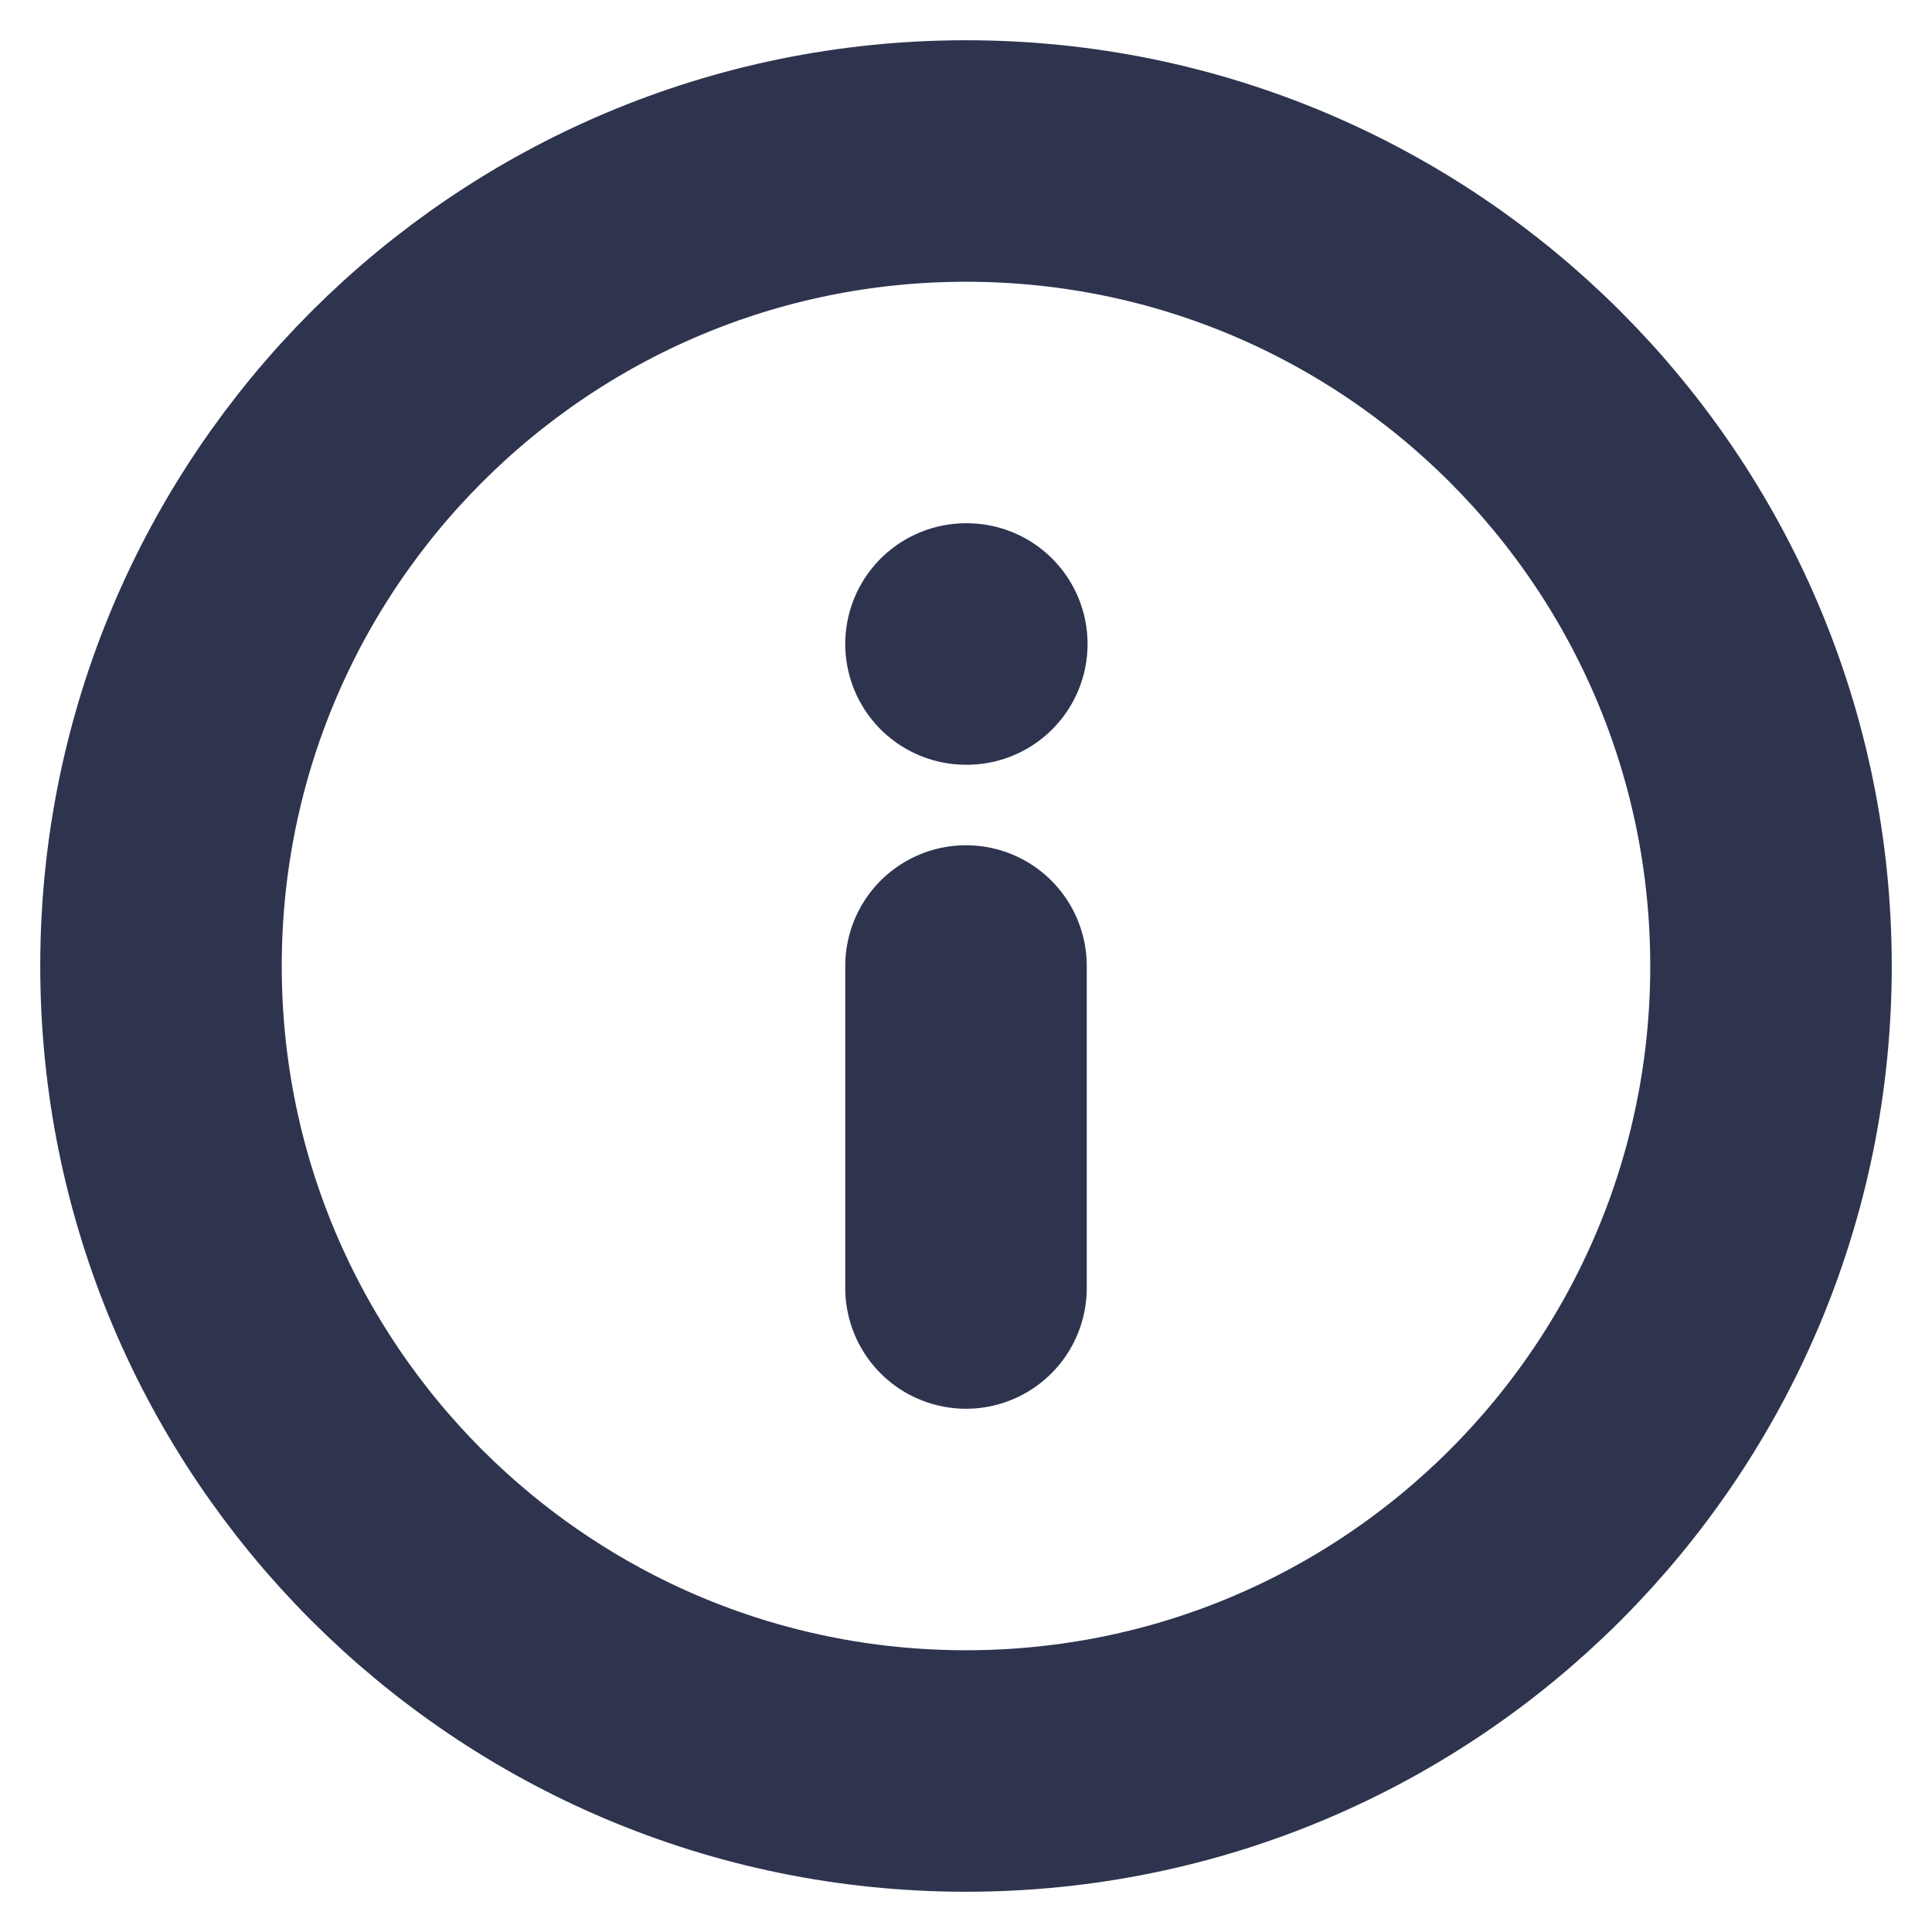
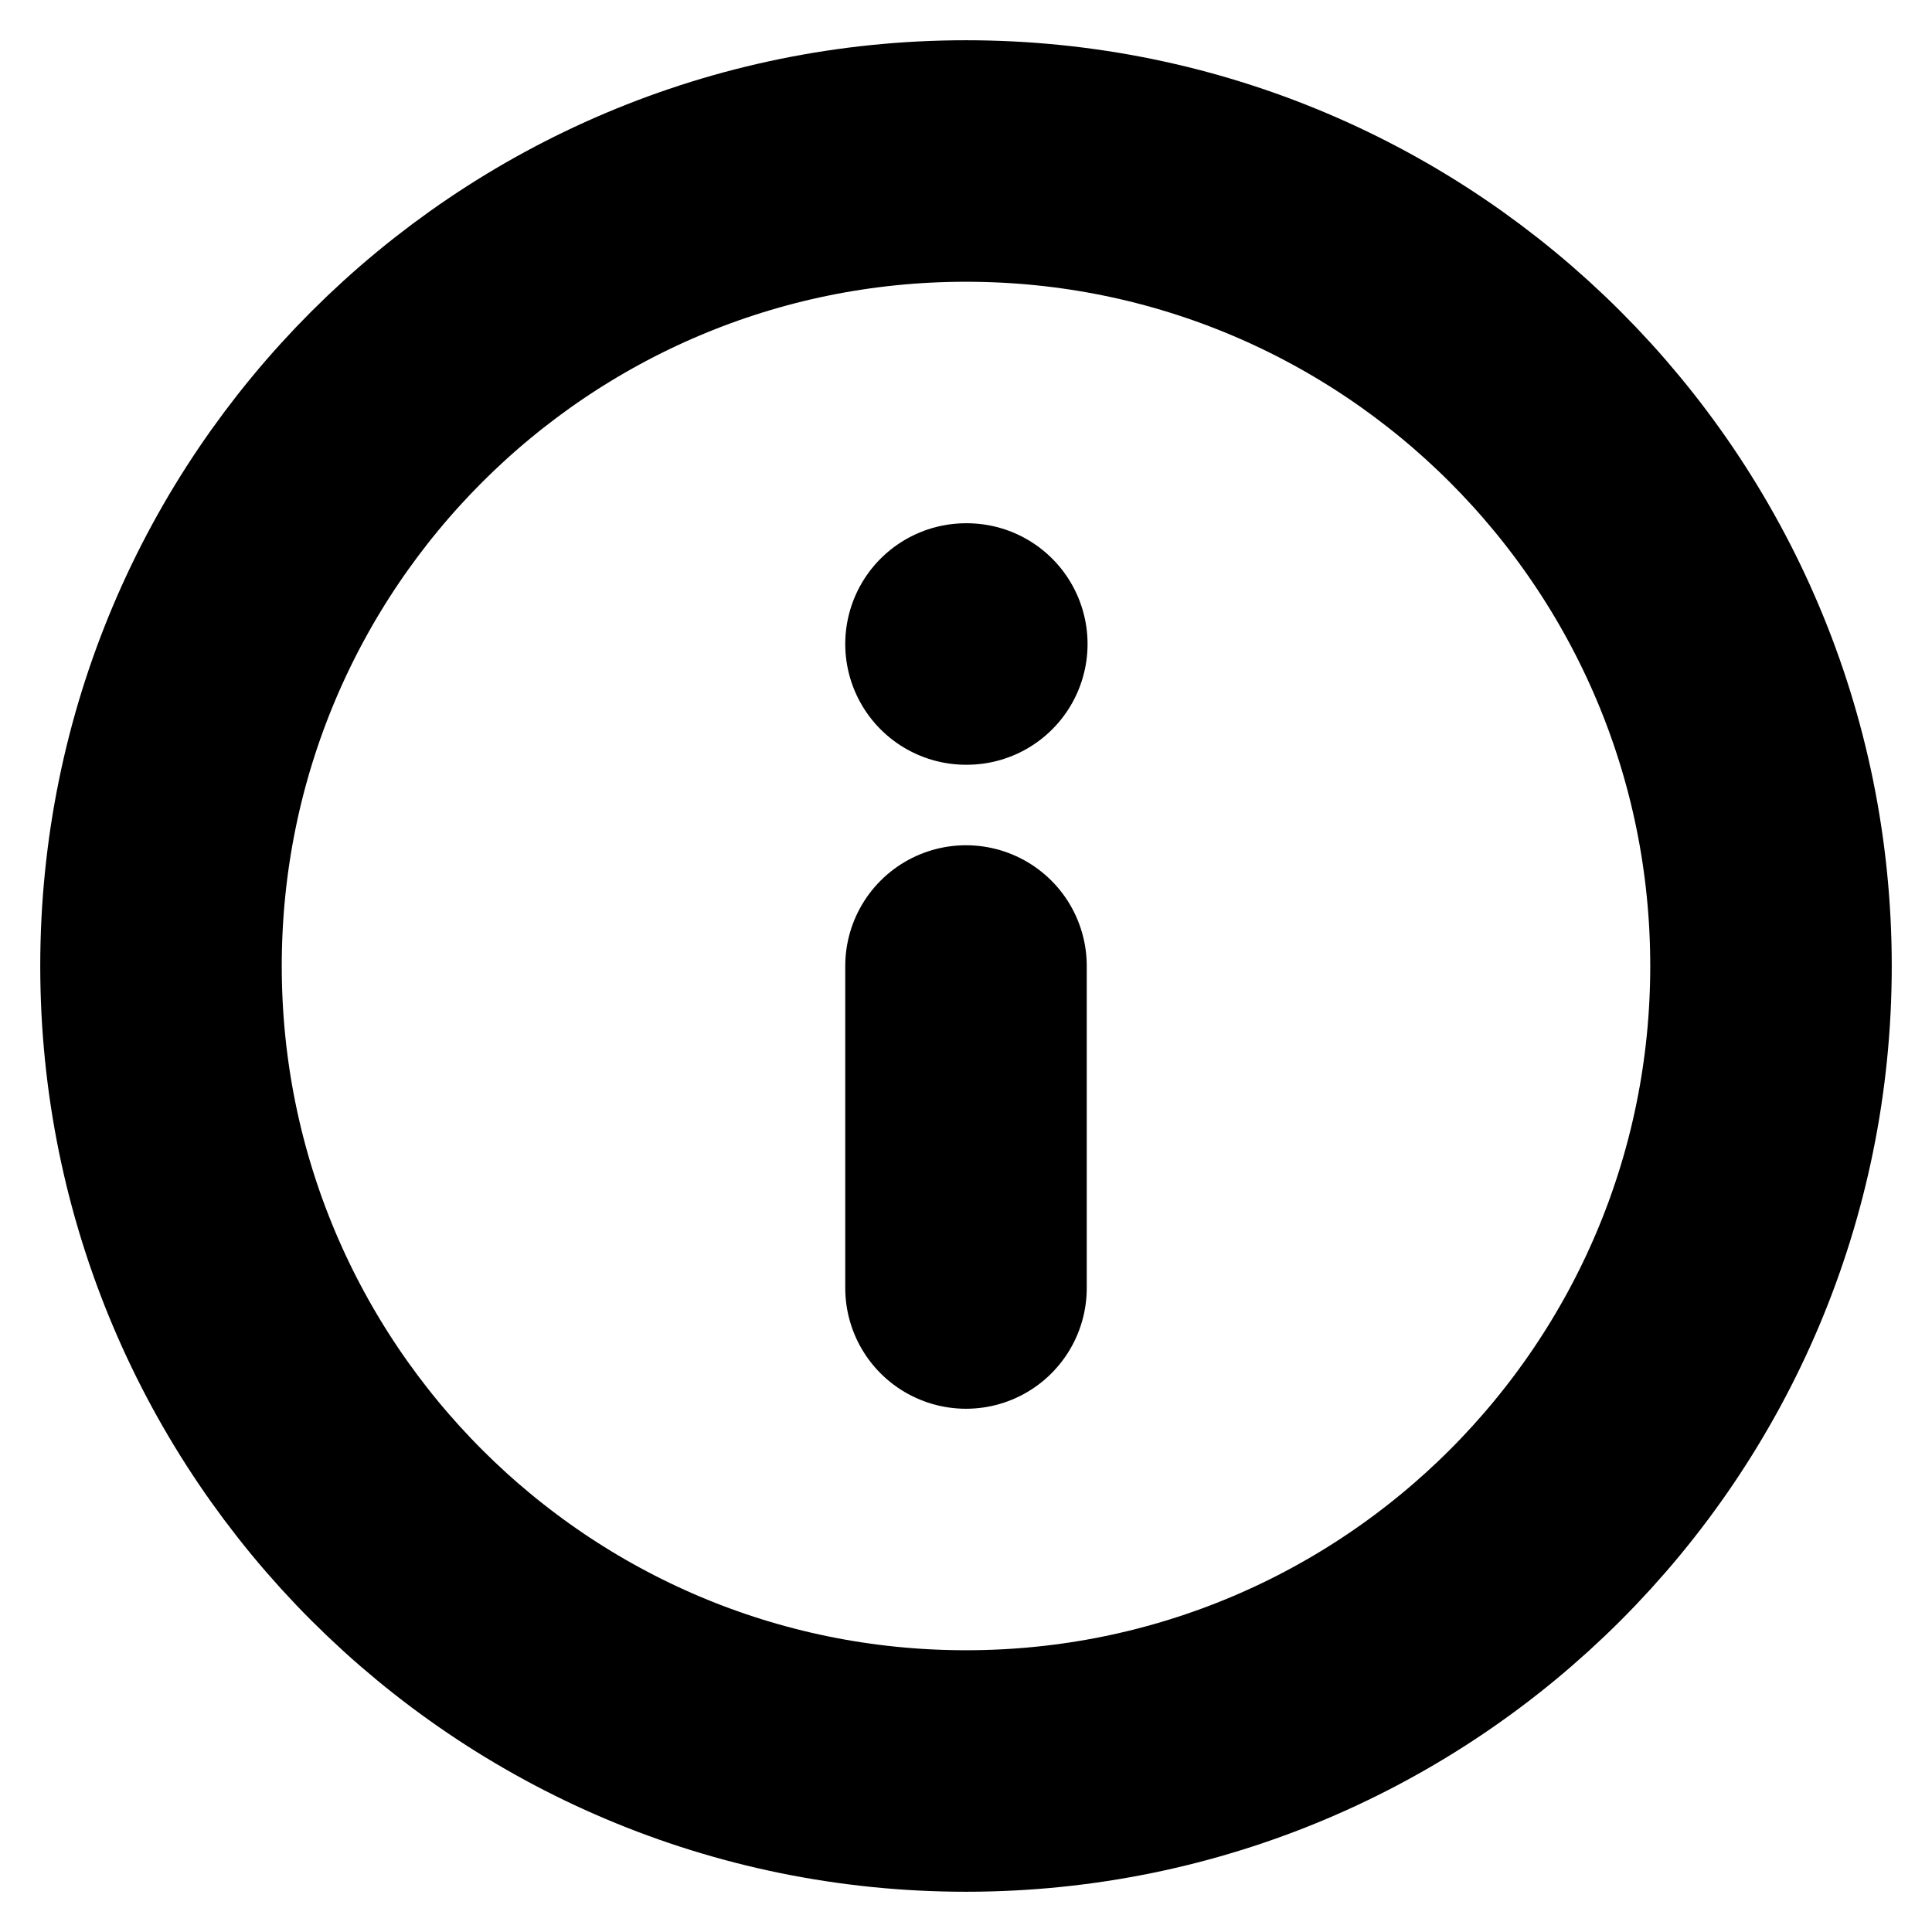
<svg xmlns="http://www.w3.org/2000/svg" width="12" height="12" viewBox="0 0 12 12" fill="none">
-   <path id="Vector" d="M6 8V6M6 4H6.005M11 6C11 8.761 8.761 11 6 11C3.239 11 1 8.761 1 6C1 3.239 3.239 1 6 1C8.761 1 11 3.239 11 6Z" stroke="#2E344E" stroke-width="1.5" stroke-linecap="round" stroke-linejoin="round" />
+   <path id="Vector" d="M6 8V6M6 4H6.005M11 6C11 8.761 8.761 11 6 11C3.239 11 1 8.761 1 6C1 3.239 3.239 1 6 1C8.761 1 11 3.239 11 6Z" stroke="currentColor" stroke-width="1.5" stroke-linecap="round" stroke-linejoin="round" />
</svg>
